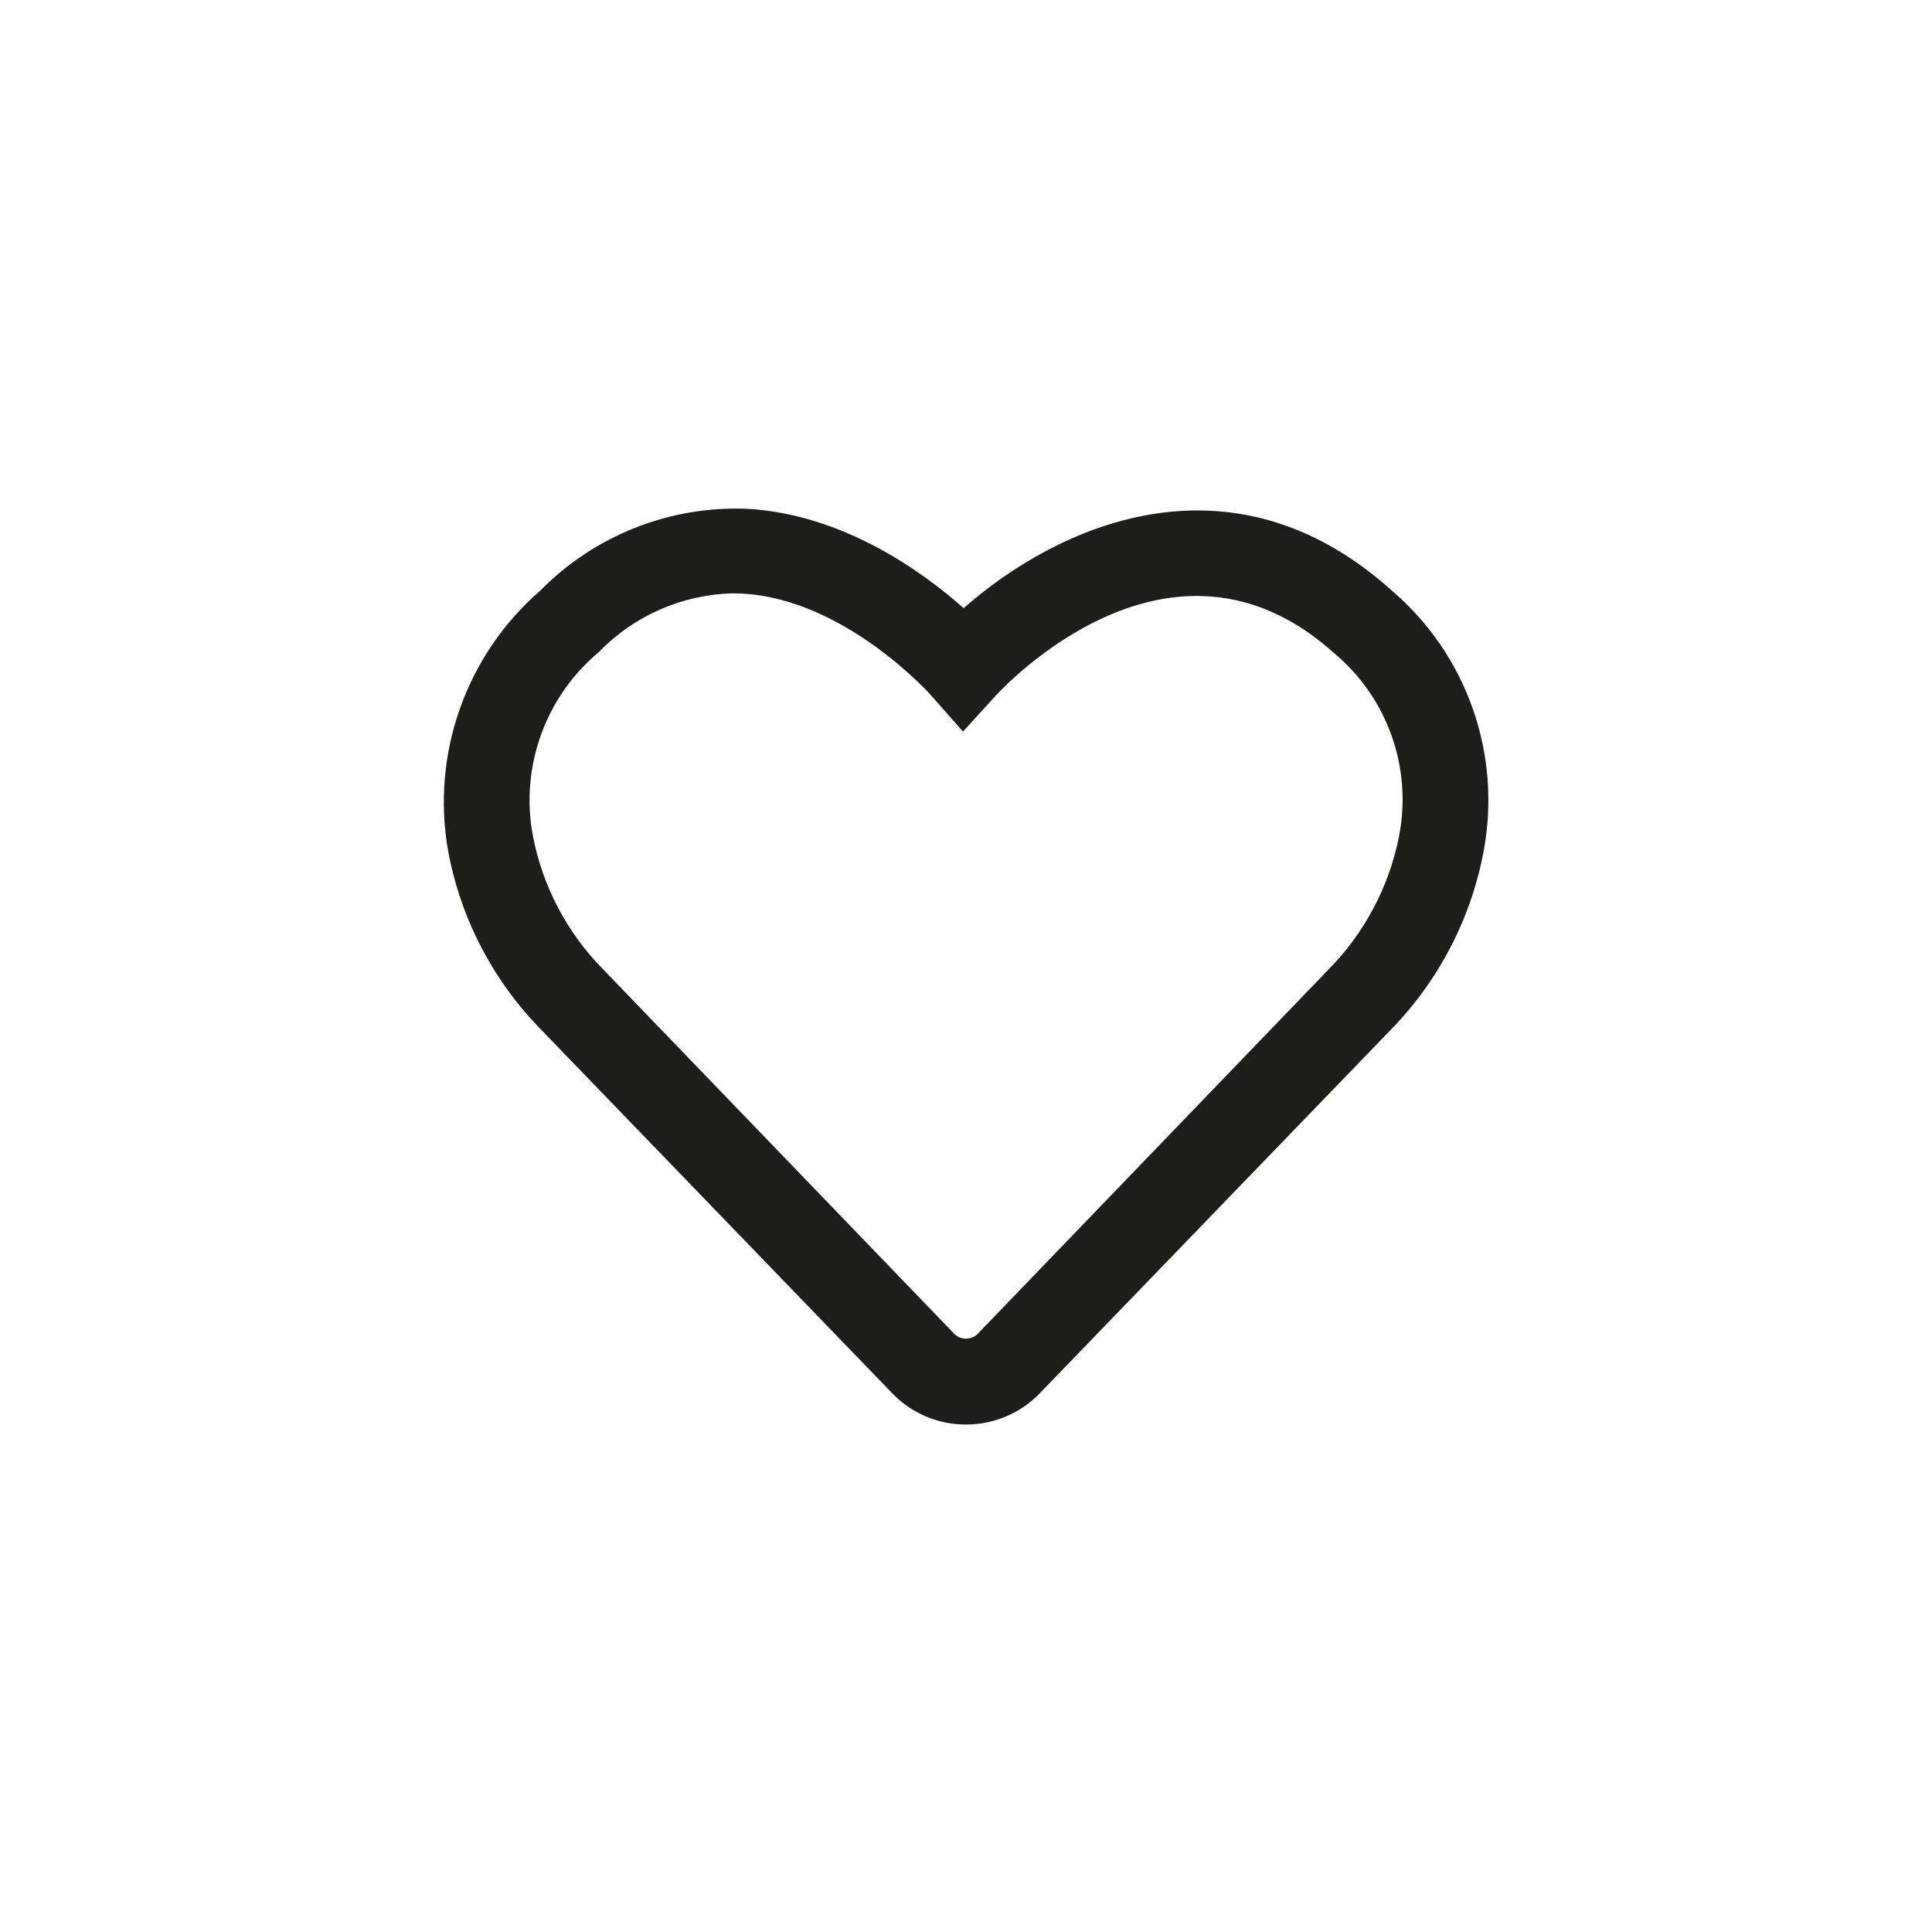
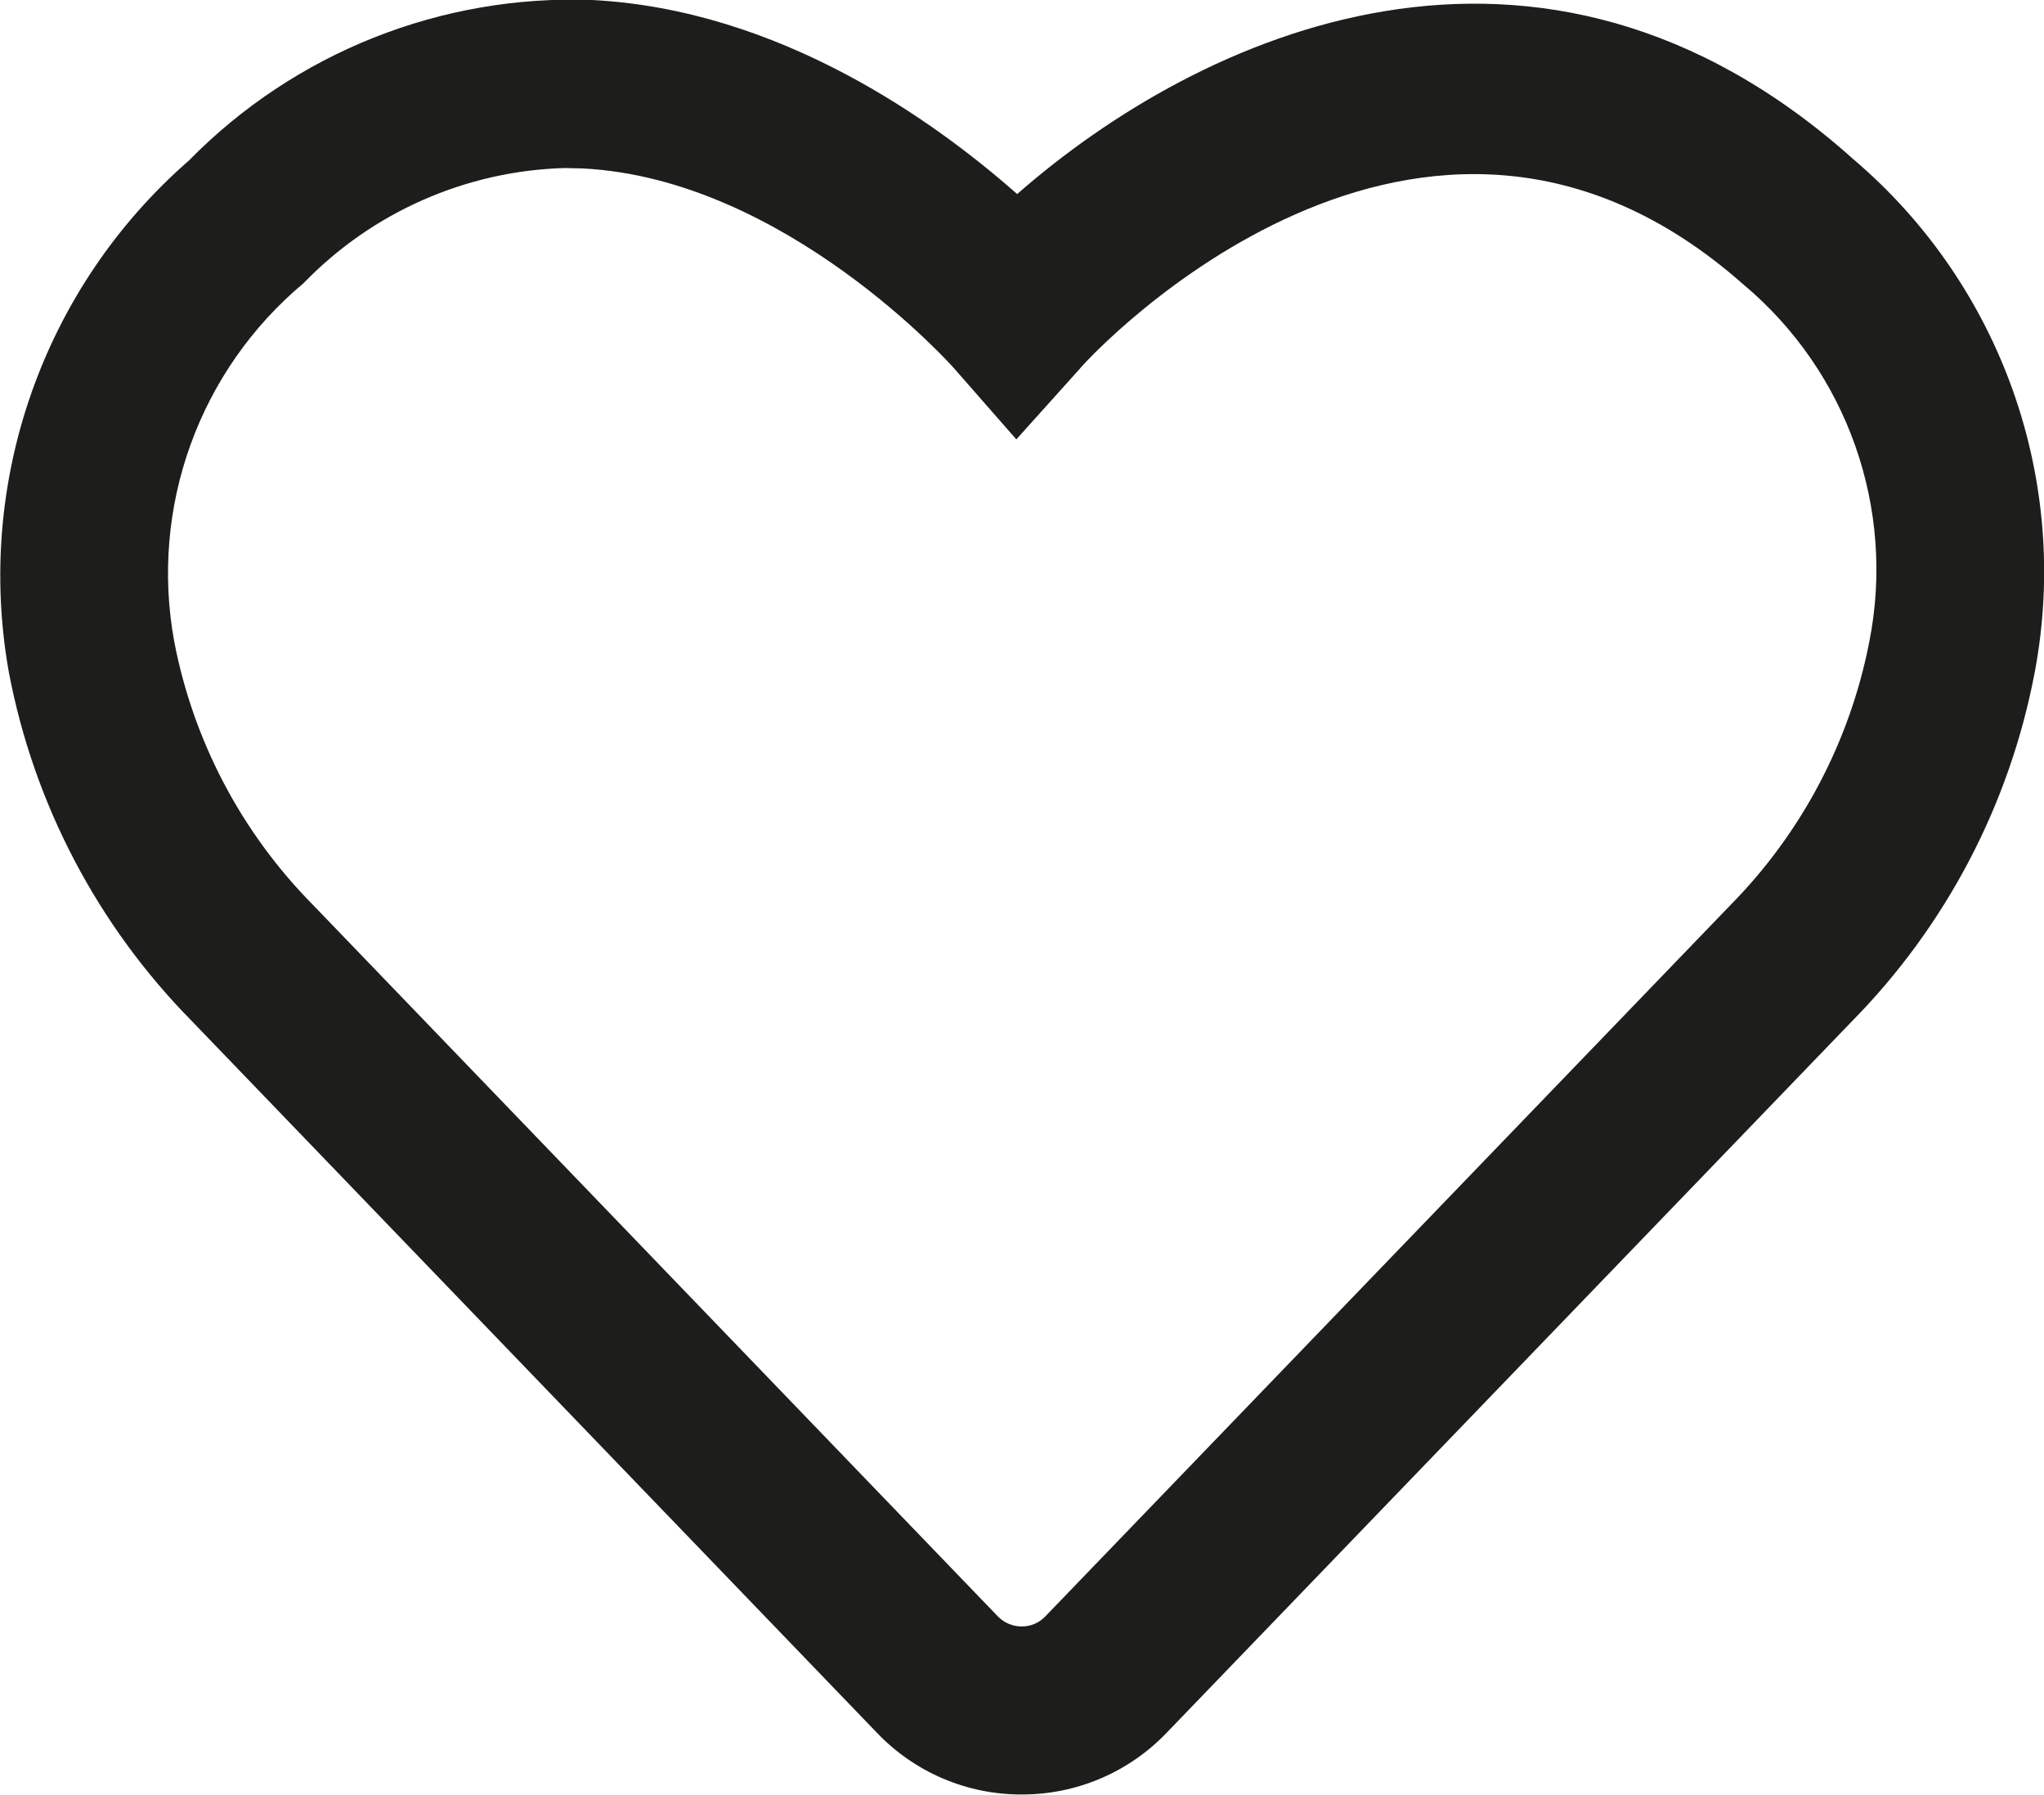
- <svg xmlns="http://www.w3.org/2000/svg" id="Ebene_1" data-name="Ebene 1" viewBox="0 0 90 90">
+ <svg xmlns="http://www.w3.org/2000/svg" viewBox="0 0 48.67 42.72">
  <defs>
-     <style>.cls-1{fill:#1d1d1b;}</style>
+     <style>
+       .cls-1 {
+         fill: #1d1d1b;
+       }
+     </style>
  </defs>
-   <path class="cls-1" d="M45,66.36a4.74,4.74,0,0,1-3.45-1.47L25.24,48a16.07,16.07,0,0,1-4.36-8.33,13.06,13.06,0,0,1,4.29-12.16h0a12.8,12.8,0,0,1,9.6-3.81c4.46.24,8.16,2.89,10.12,4.63,4.32-3.81,12.4-7.57,19.91-.85a12.85,12.85,0,0,1,4.31,12.19A16.16,16.16,0,0,1,64.76,48L48.45,64.89A4.76,4.76,0,0,1,45,66.36ZM34.12,27.64a9,9,0,0,0-6.23,2.74h0a9,9,0,0,0-3.07,8.54,12.11,12.11,0,0,0,3.3,6.26L44.43,62.11a.75.75,0,0,0,.57.25.77.77,0,0,0,.57-.25l16.3-16.93a12.2,12.2,0,0,0,3.31-6.26,8.89,8.89,0,0,0-3.05-8.51c-7.61-6.82-15.42,1.65-15.75,2l-1.52,1.67L43.38,32.4s-4-4.51-8.84-4.75Z" />
+   <g id="Ebene_2" data-name="Ebene 2">
+     <g id="Ebene_1-2" data-name="Ebene 1">
+       <path class="cls-1" d="M24.33,42.72a4.74,4.74,0,0,1-3.45-1.47L4.57,24.31A16.11,16.11,0,0,1,.21,16,13.11,13.11,0,0,1,4.5,3.82h0A12.79,12.79,0,0,1,14.1,0c4.47.23,8.16,2.89,10.12,4.62C28.54.83,36.63-2.93,44.13,3.79A12.89,12.89,0,0,1,48.45,16a16.11,16.11,0,0,1-4.36,8.32L27.78,41.25A4.76,4.76,0,0,1,24.33,42.72ZM13.45,4A9,9,0,0,0,7.23,6.74h0a9,9,0,0,0-3.08,8.54,12.18,12.18,0,0,0,3.3,6.26L23.76,38.48a.79.79,0,0,0,.57.24.77.77,0,0,0,.57-.25L41.21,21.54a12.26,12.26,0,0,0,3.3-6.26,8.85,8.85,0,0,0-3-8.51C33.85,0,26,8.42,25.71,8.78L24.2,10.46l-1.49-1.7s-4-4.51-8.84-4.75Z" />
+     </g>
+   </g>
</svg>
